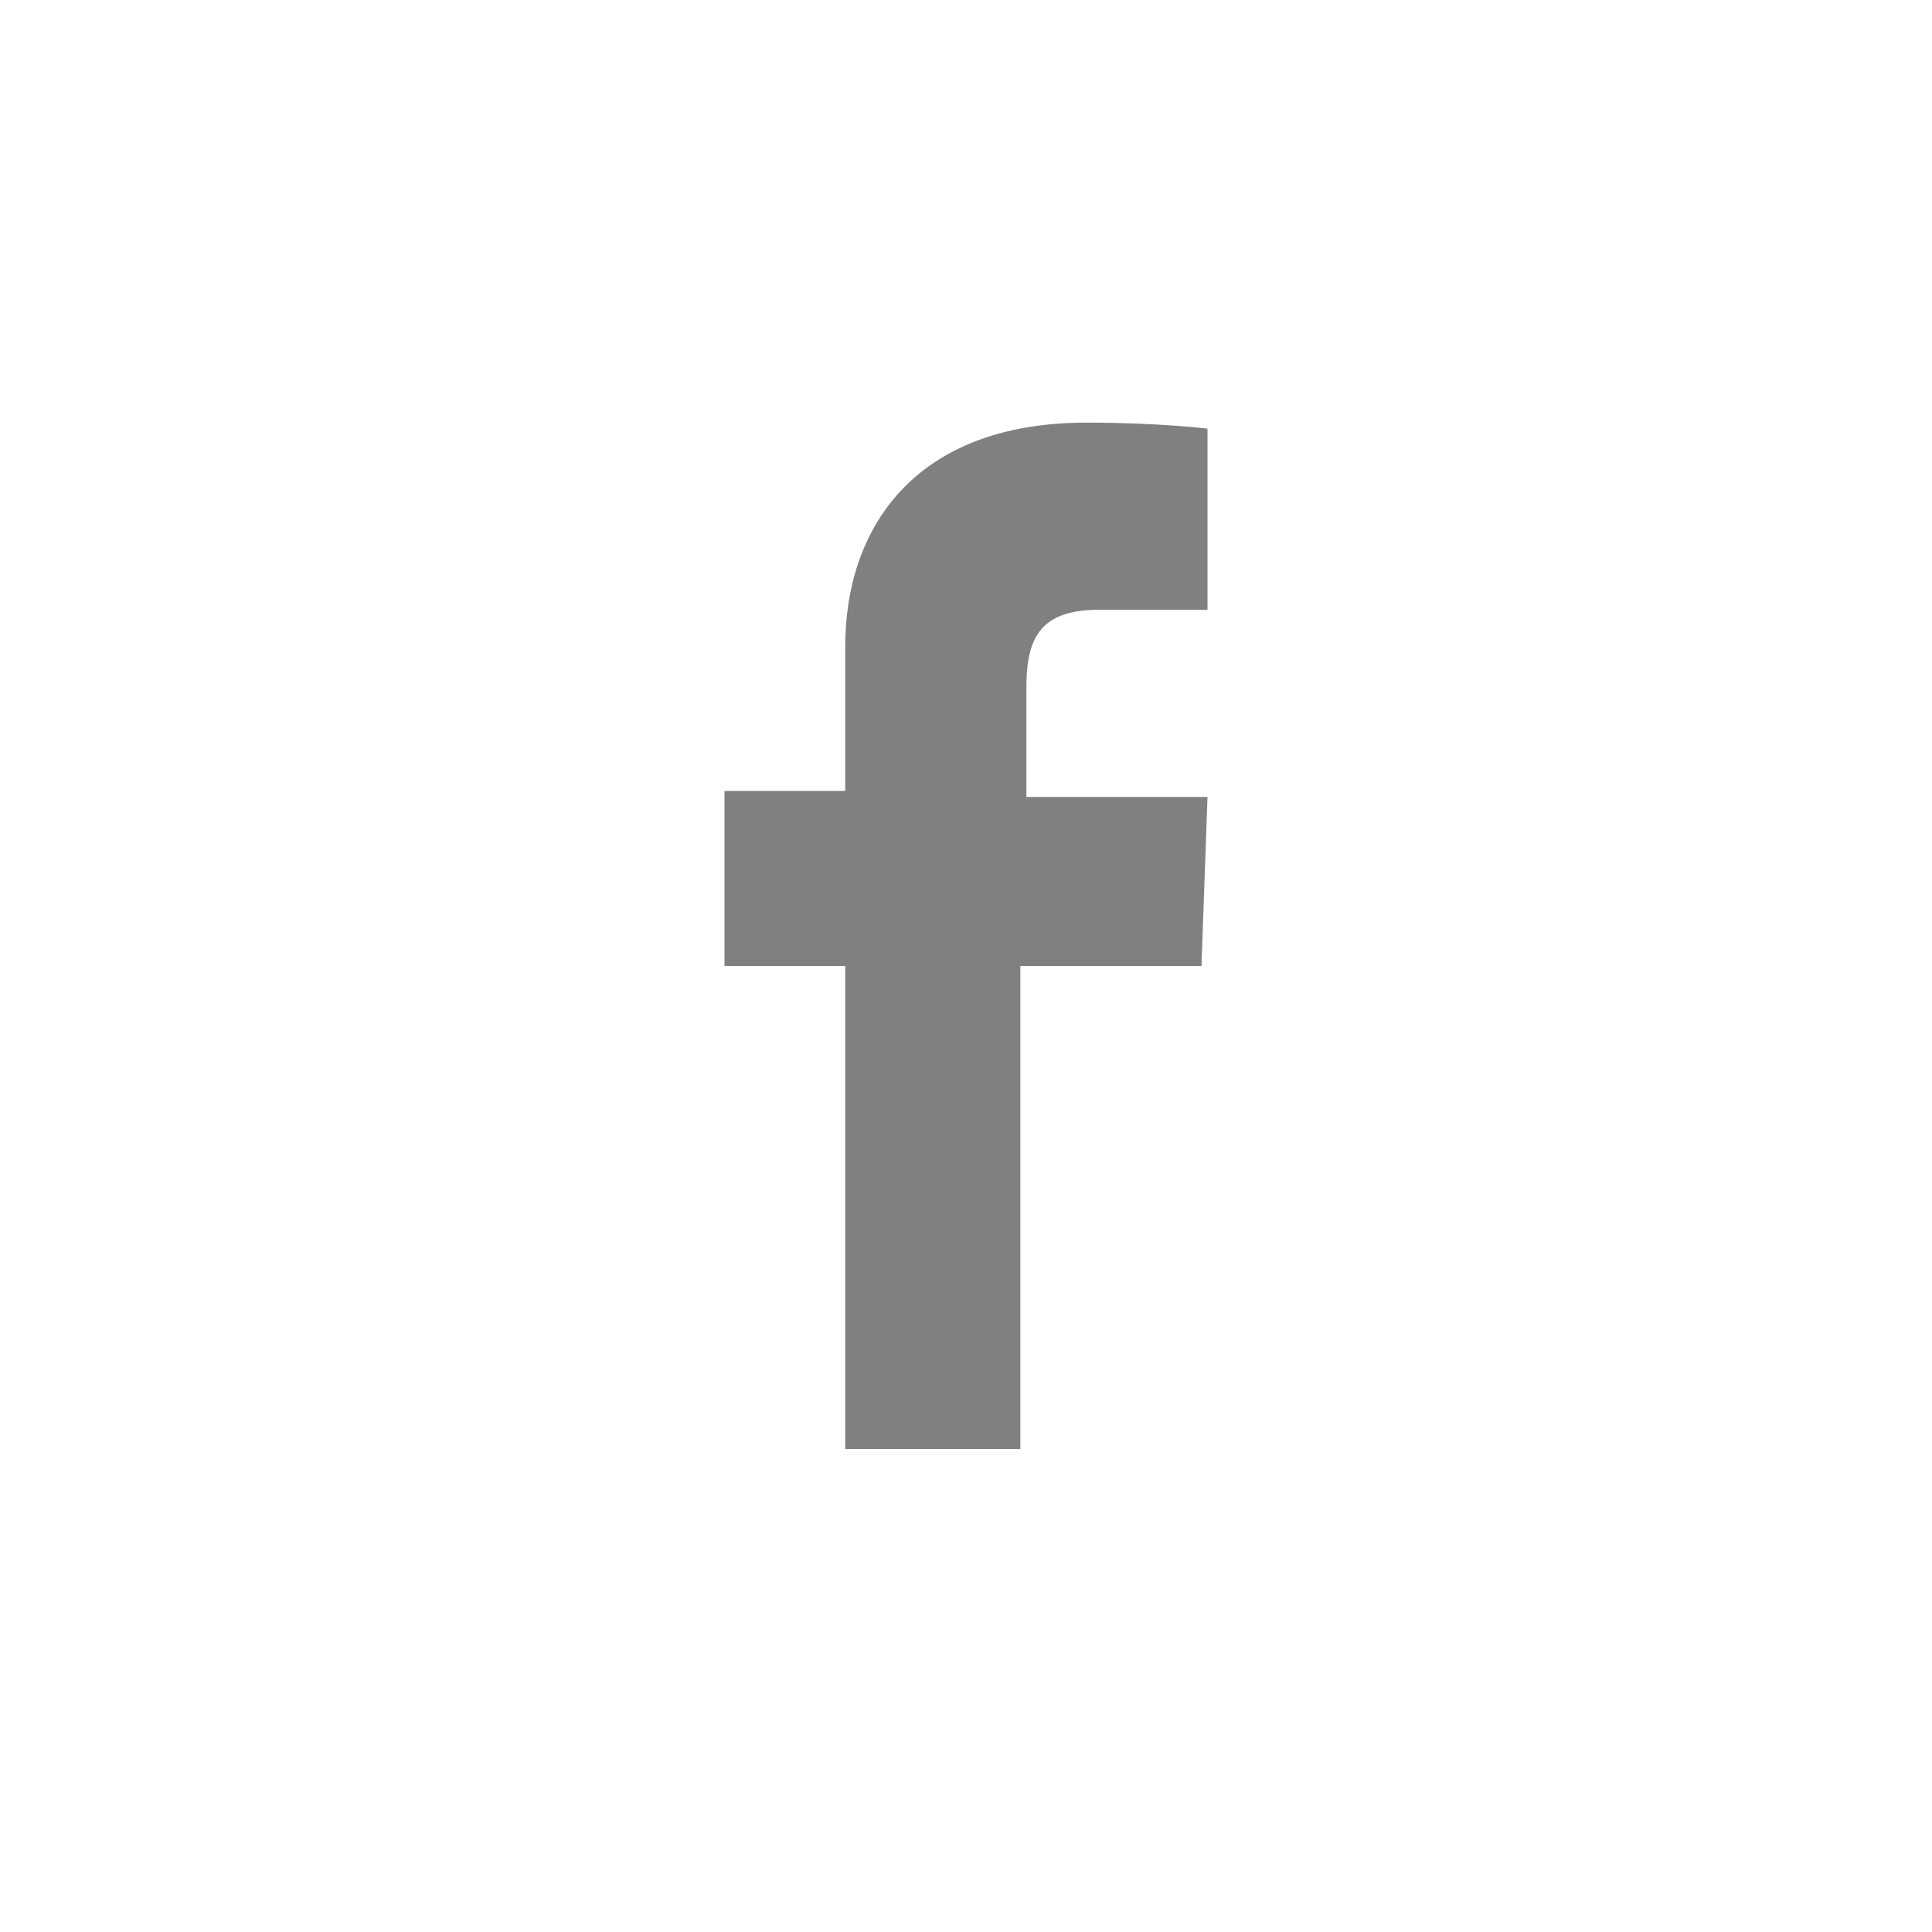
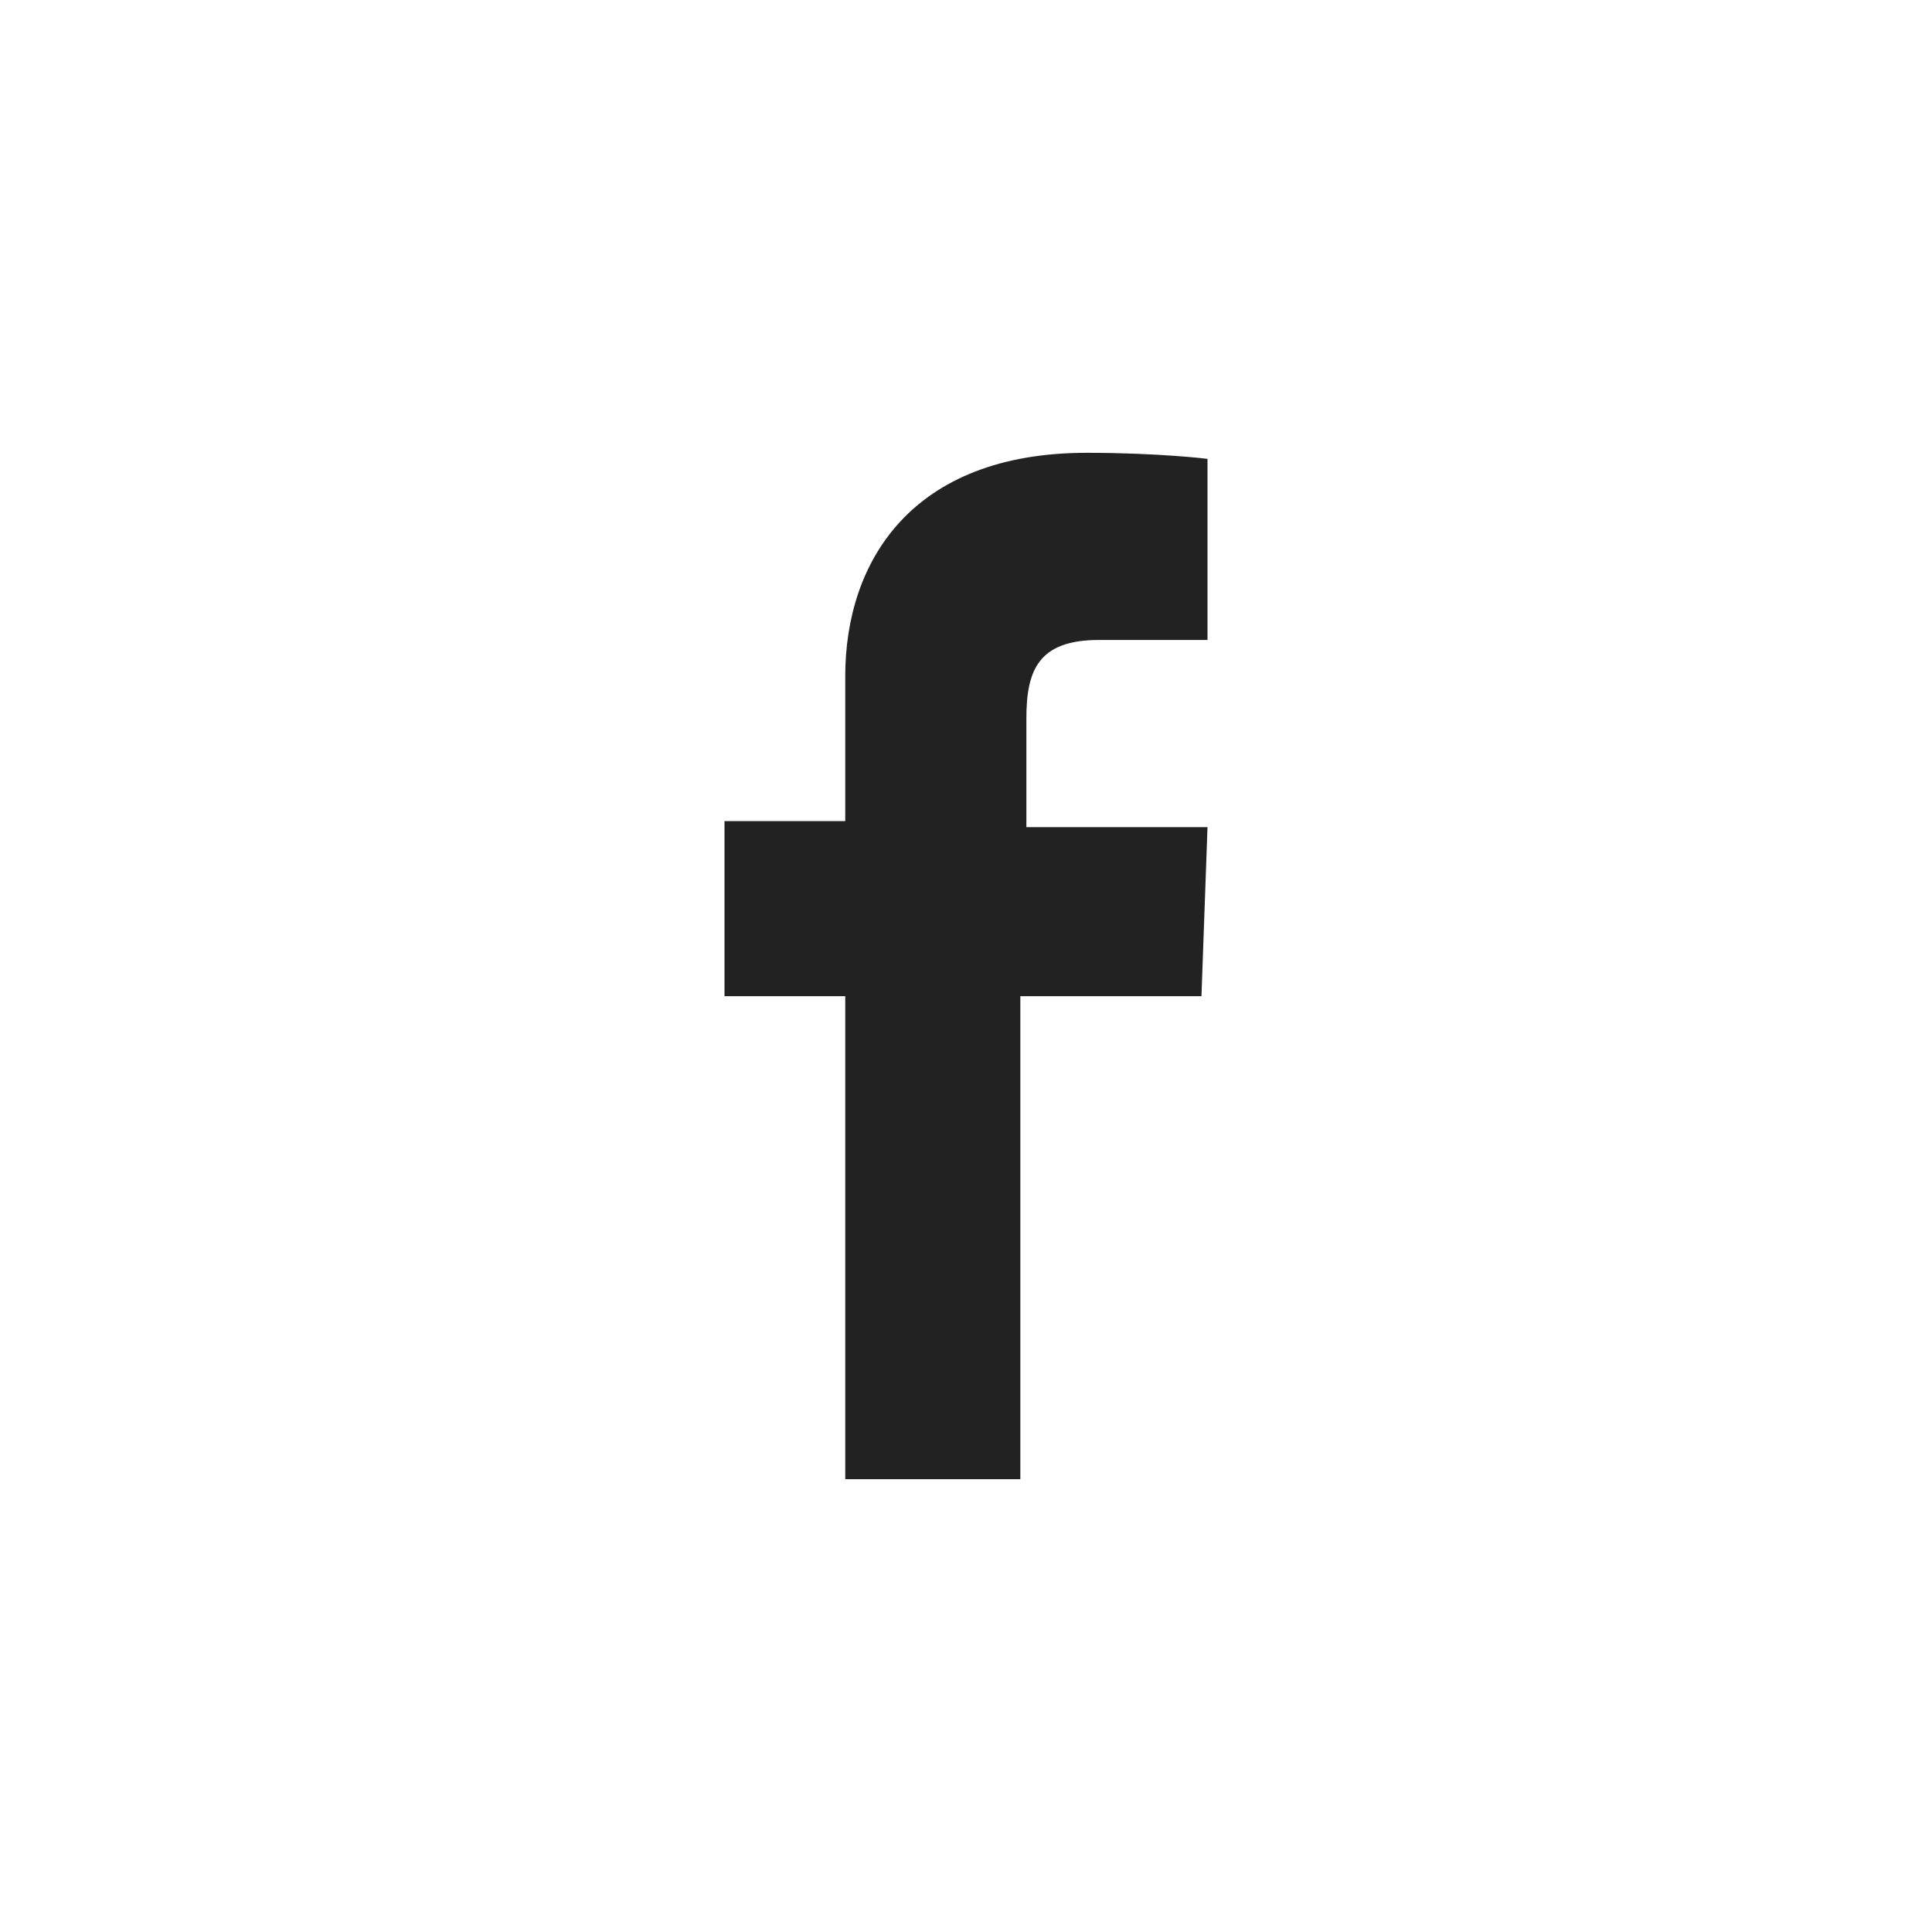
- <svg xmlns="http://www.w3.org/2000/svg" version="1.1" id="Layer_1" width="32" height="32" x="0px" y="0px" viewBox="-2 -2 32 32" style="enable-background:new 0 0 32 32;" xml:space="preserve">
+ <svg xmlns="http://www.w3.org/2000/svg" version="1.1" id="Layer_1" x="0px" y="0px" viewBox="0 0 32 32" style="enable-background:new 0 0 32 32;" xml:space="preserve">
  <style type="text/css">
- 	.st0{fill:#808080;}
+ 	.st0{fill:#222222;}
</style>
-   <path class="st0" d="M17.9,14h-3v8H12v-8h-2v-2.9h2V8.7C12,6.8,13.1,5,16,5c1.2,0,2,0.1,2,0.1v3h-1.8c-1,0-1.2,0.5-1.2,1.3v1.8h3  C18,11.2,17.9,14,17.9,14z" />
+   <path class="st0" d="M19.9,16.5h-3v8H14v-8h-2v-2.9h2v-2.4c0-1.9,1.1-3.7,4-3.7c1.2,0,2,0.1,2,0.1v3h-1.8c-1,0-1.2,0.5-1.2,1.3v1.8  h3C20,13.7,19.9,16.5,19.9,16.5z" />
</svg>
